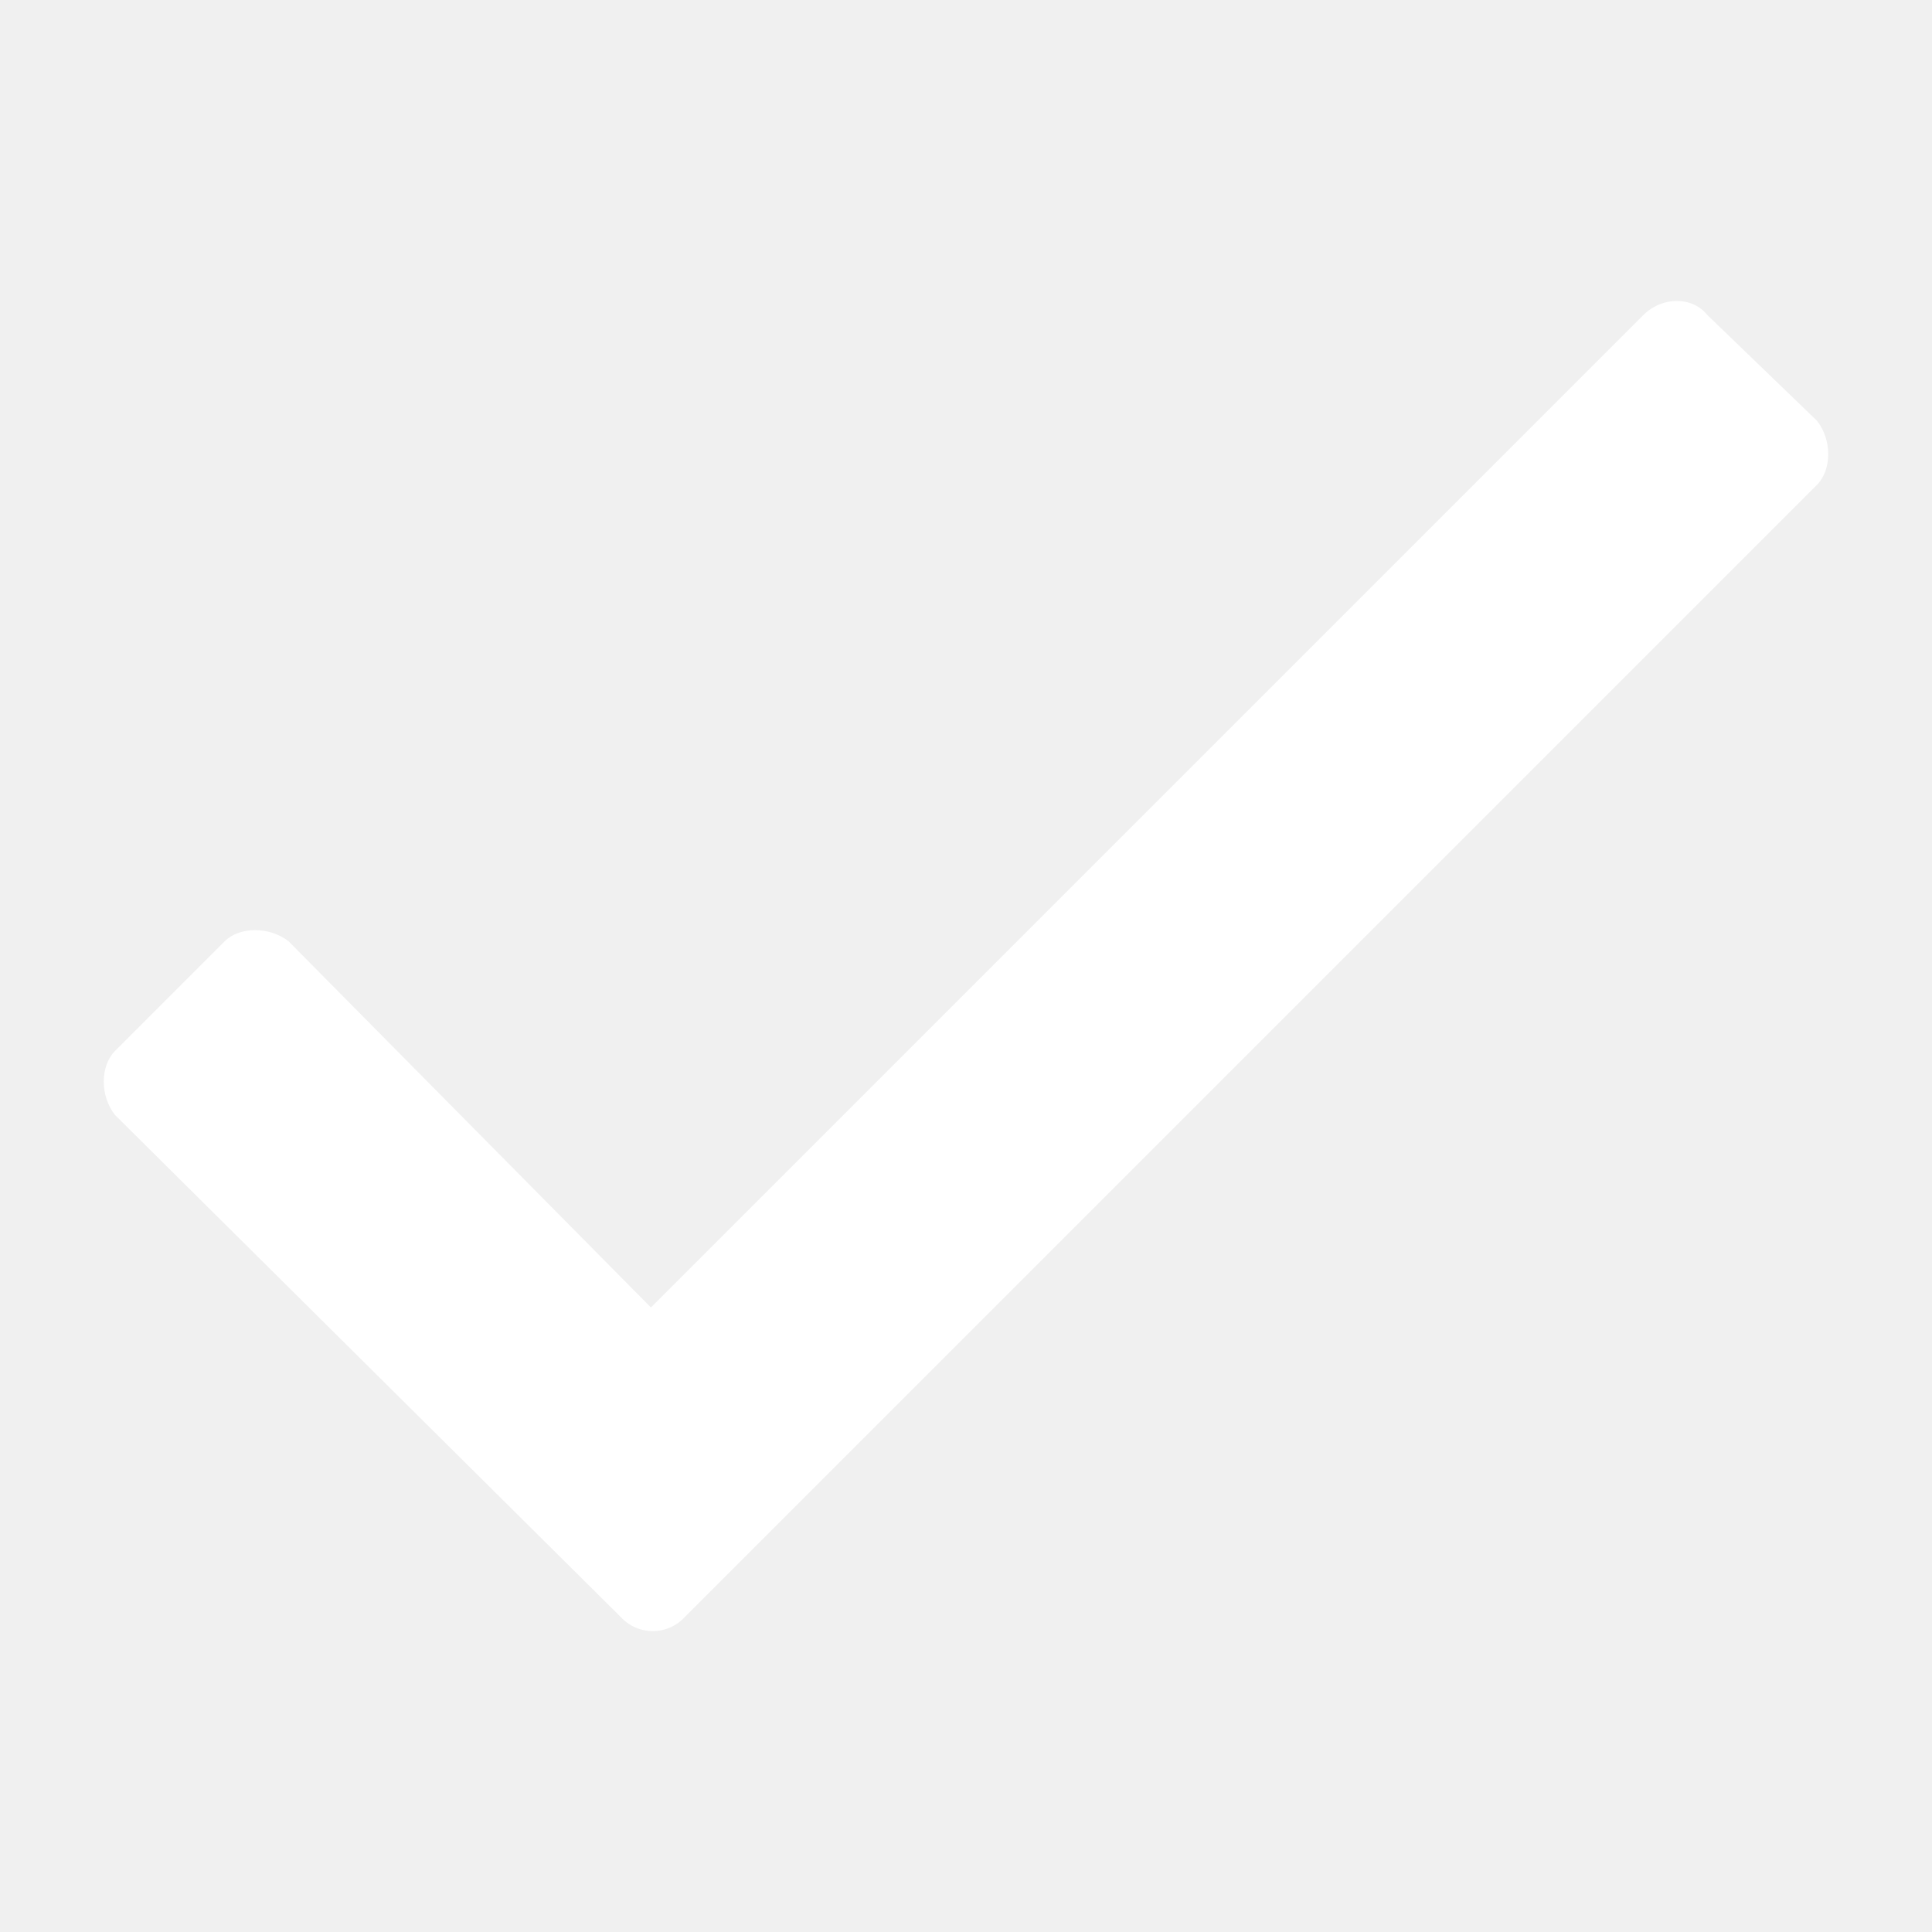
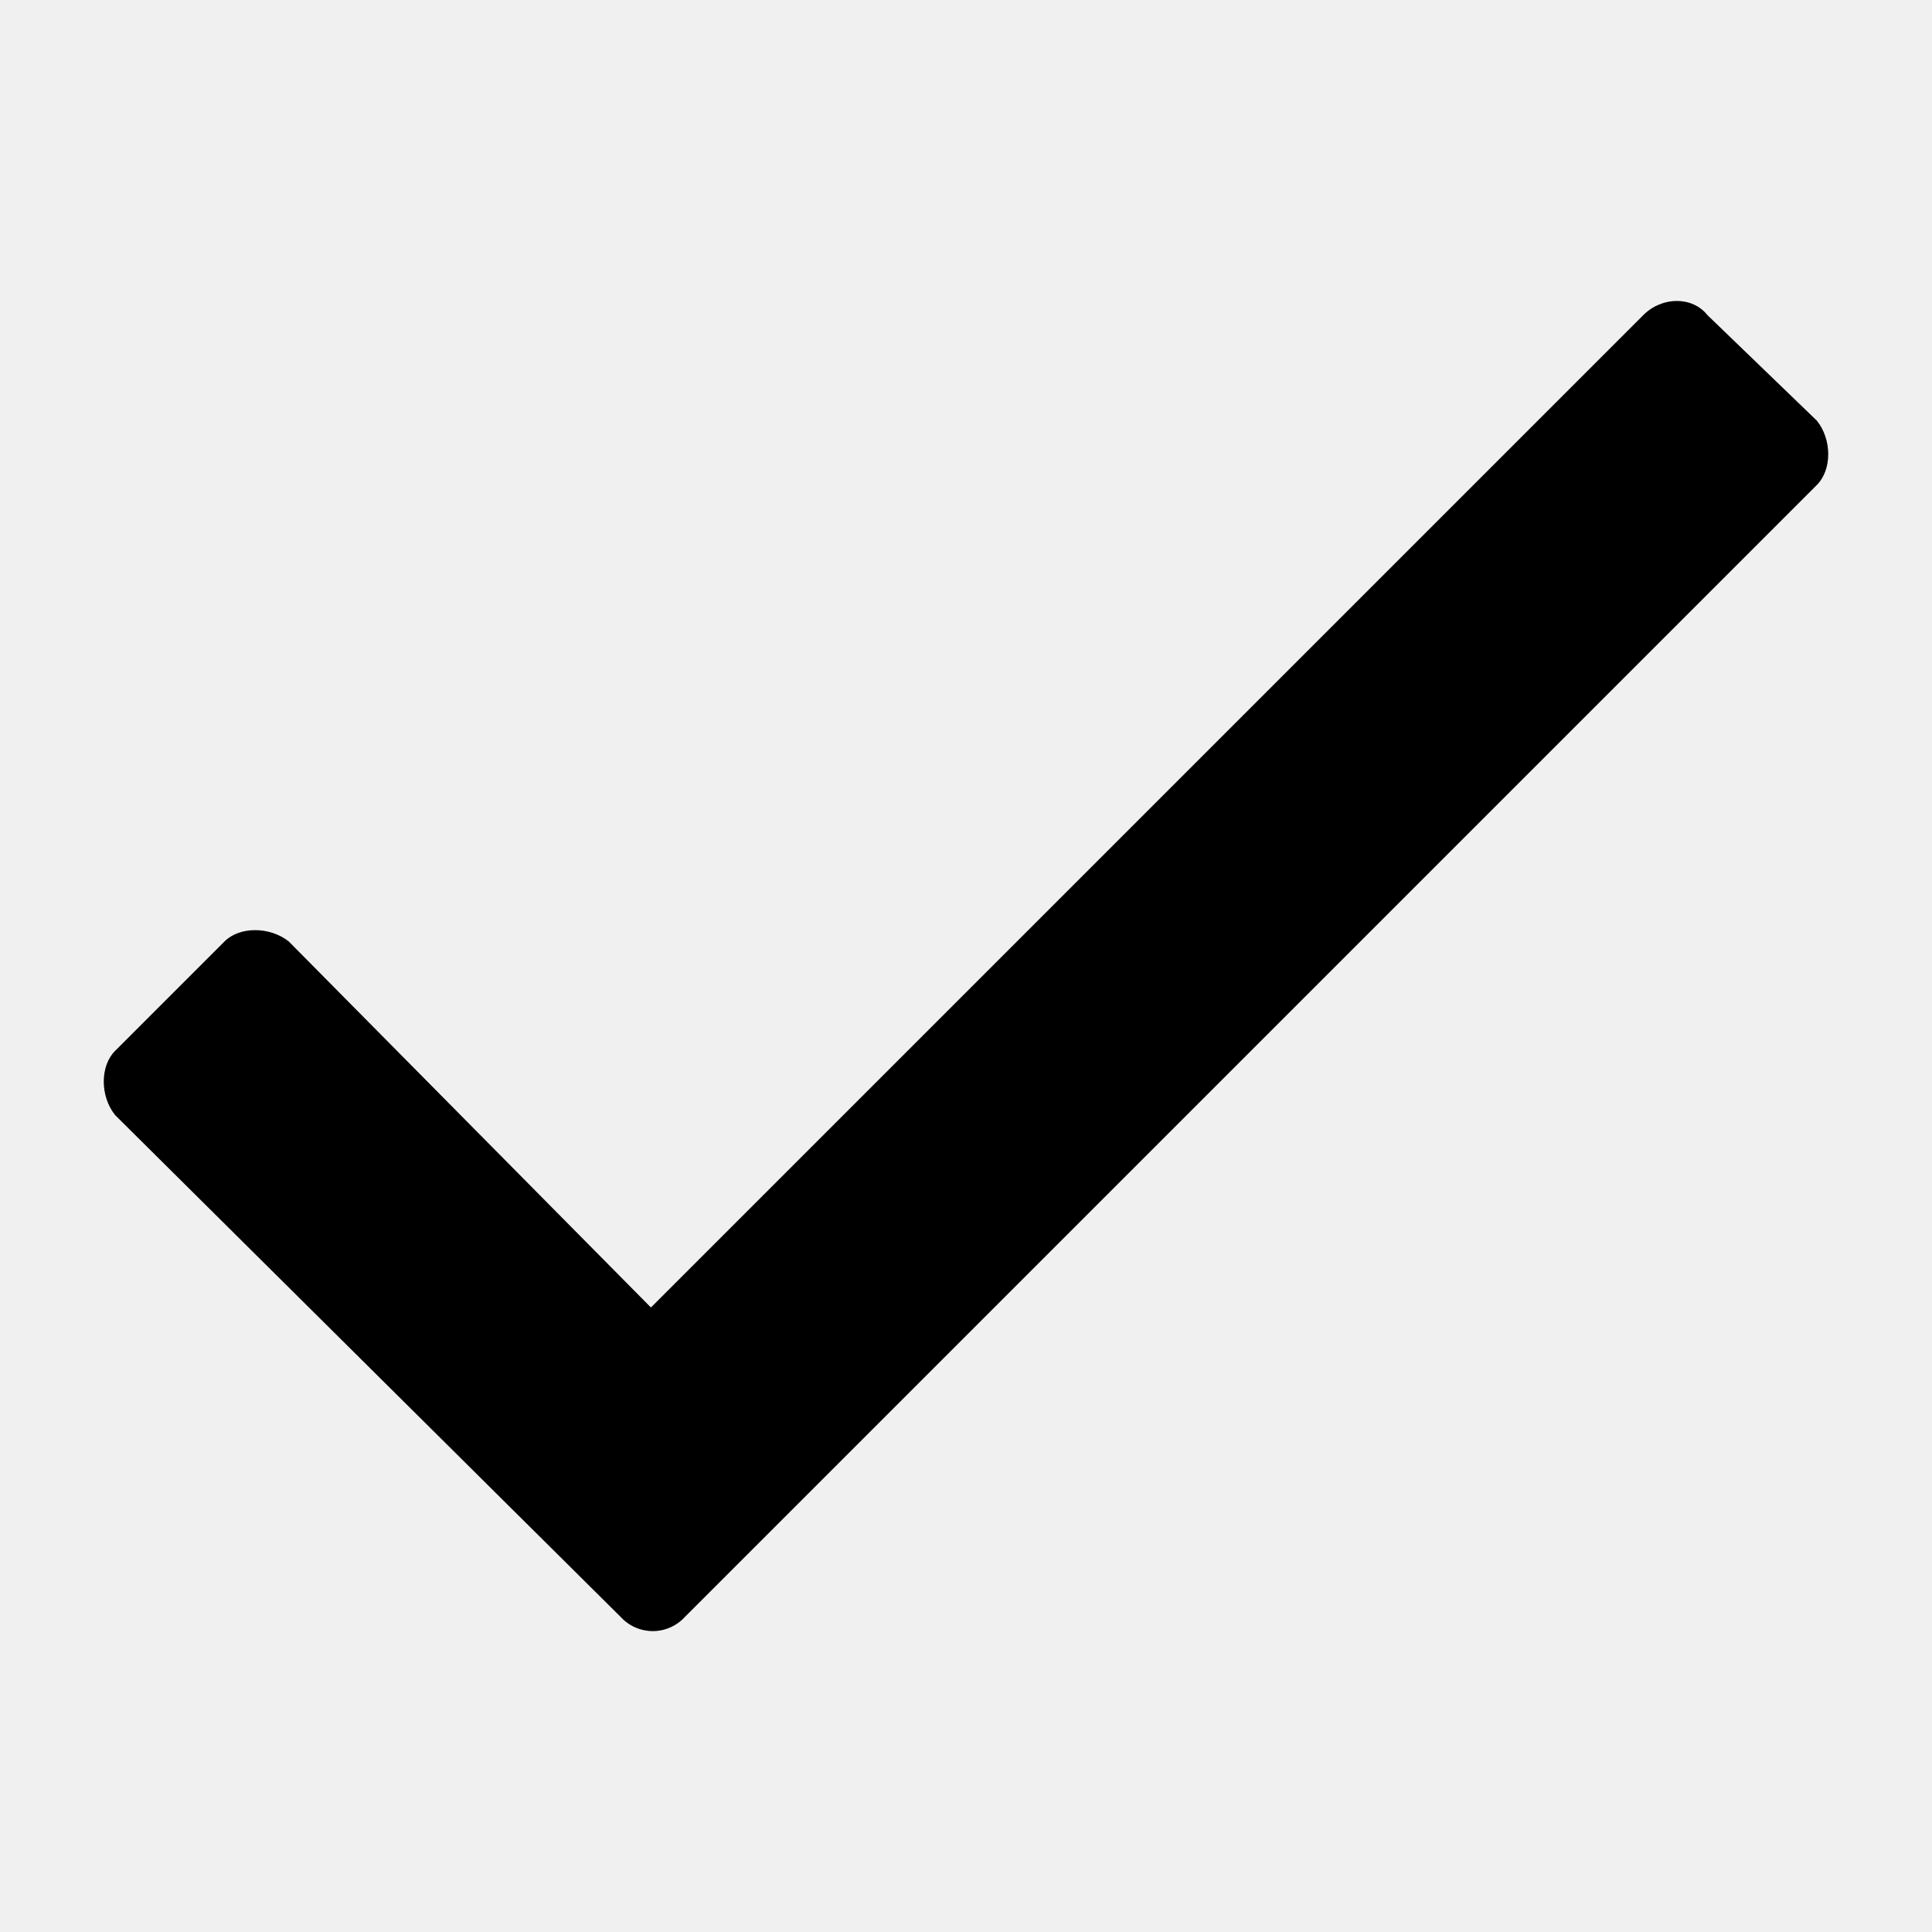
- <svg xmlns="http://www.w3.org/2000/svg" width="12" height="12" fill="none" viewBox="0 0 12 12">
-   <path fill="#fff" d="M10.207 1.957c.117-.117.305-.117.398 0l.68.656c.094.117.094.305 0 .399l-7.031 7.031a.27.27 0 0 1-.399 0L.715 6.926c-.094-.117-.094-.305 0-.399l.68-.68c.093-.093.28-.093.398 0l2.25 2.274z" />
+ <svg xmlns="http://www.w3.org/2000/svg" width="12" height="12" viewBox="0 0 12 12">
+   <path fill="currentColor" d="M10.207 1.957c.117-.117.305-.117.398 0l.68.656c.094.117.094.305 0 .399l-7.031 7.031a.27.27 0 0 1-.399 0L.715 6.926c-.094-.117-.094-.305 0-.399l.68-.68c.093-.093.28-.093.398 0l2.25 2.274z" />
</svg>
